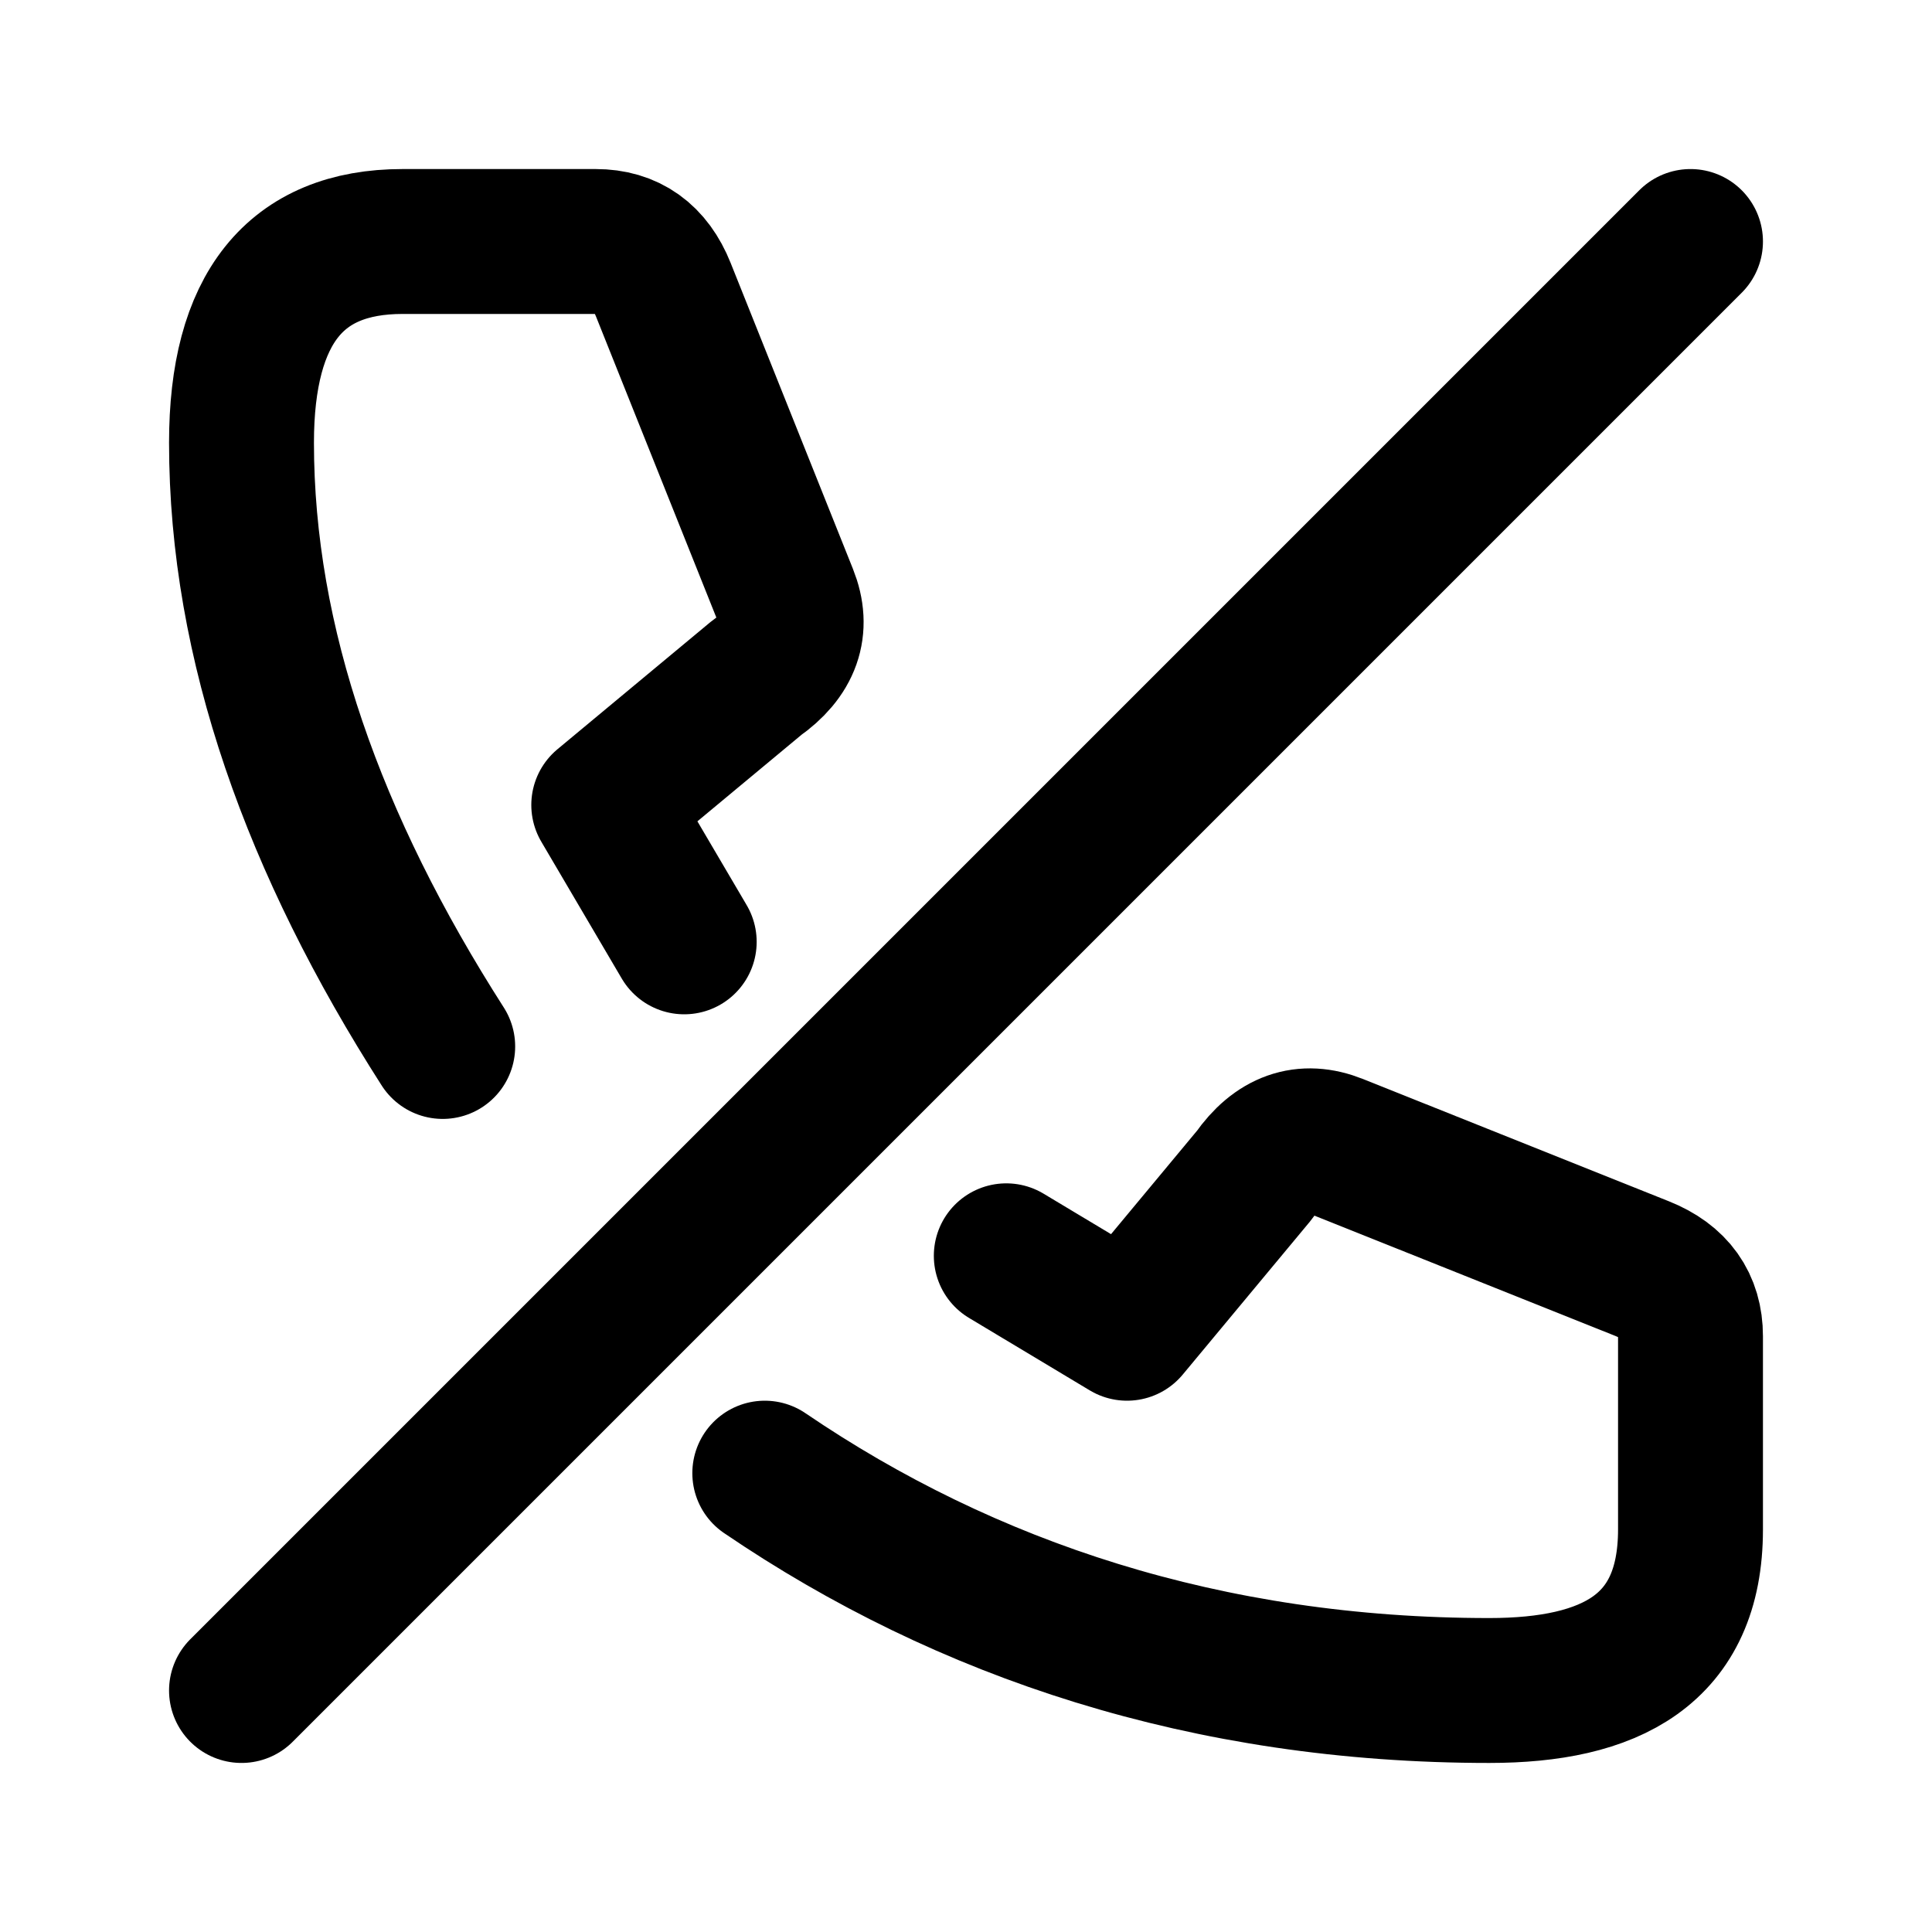
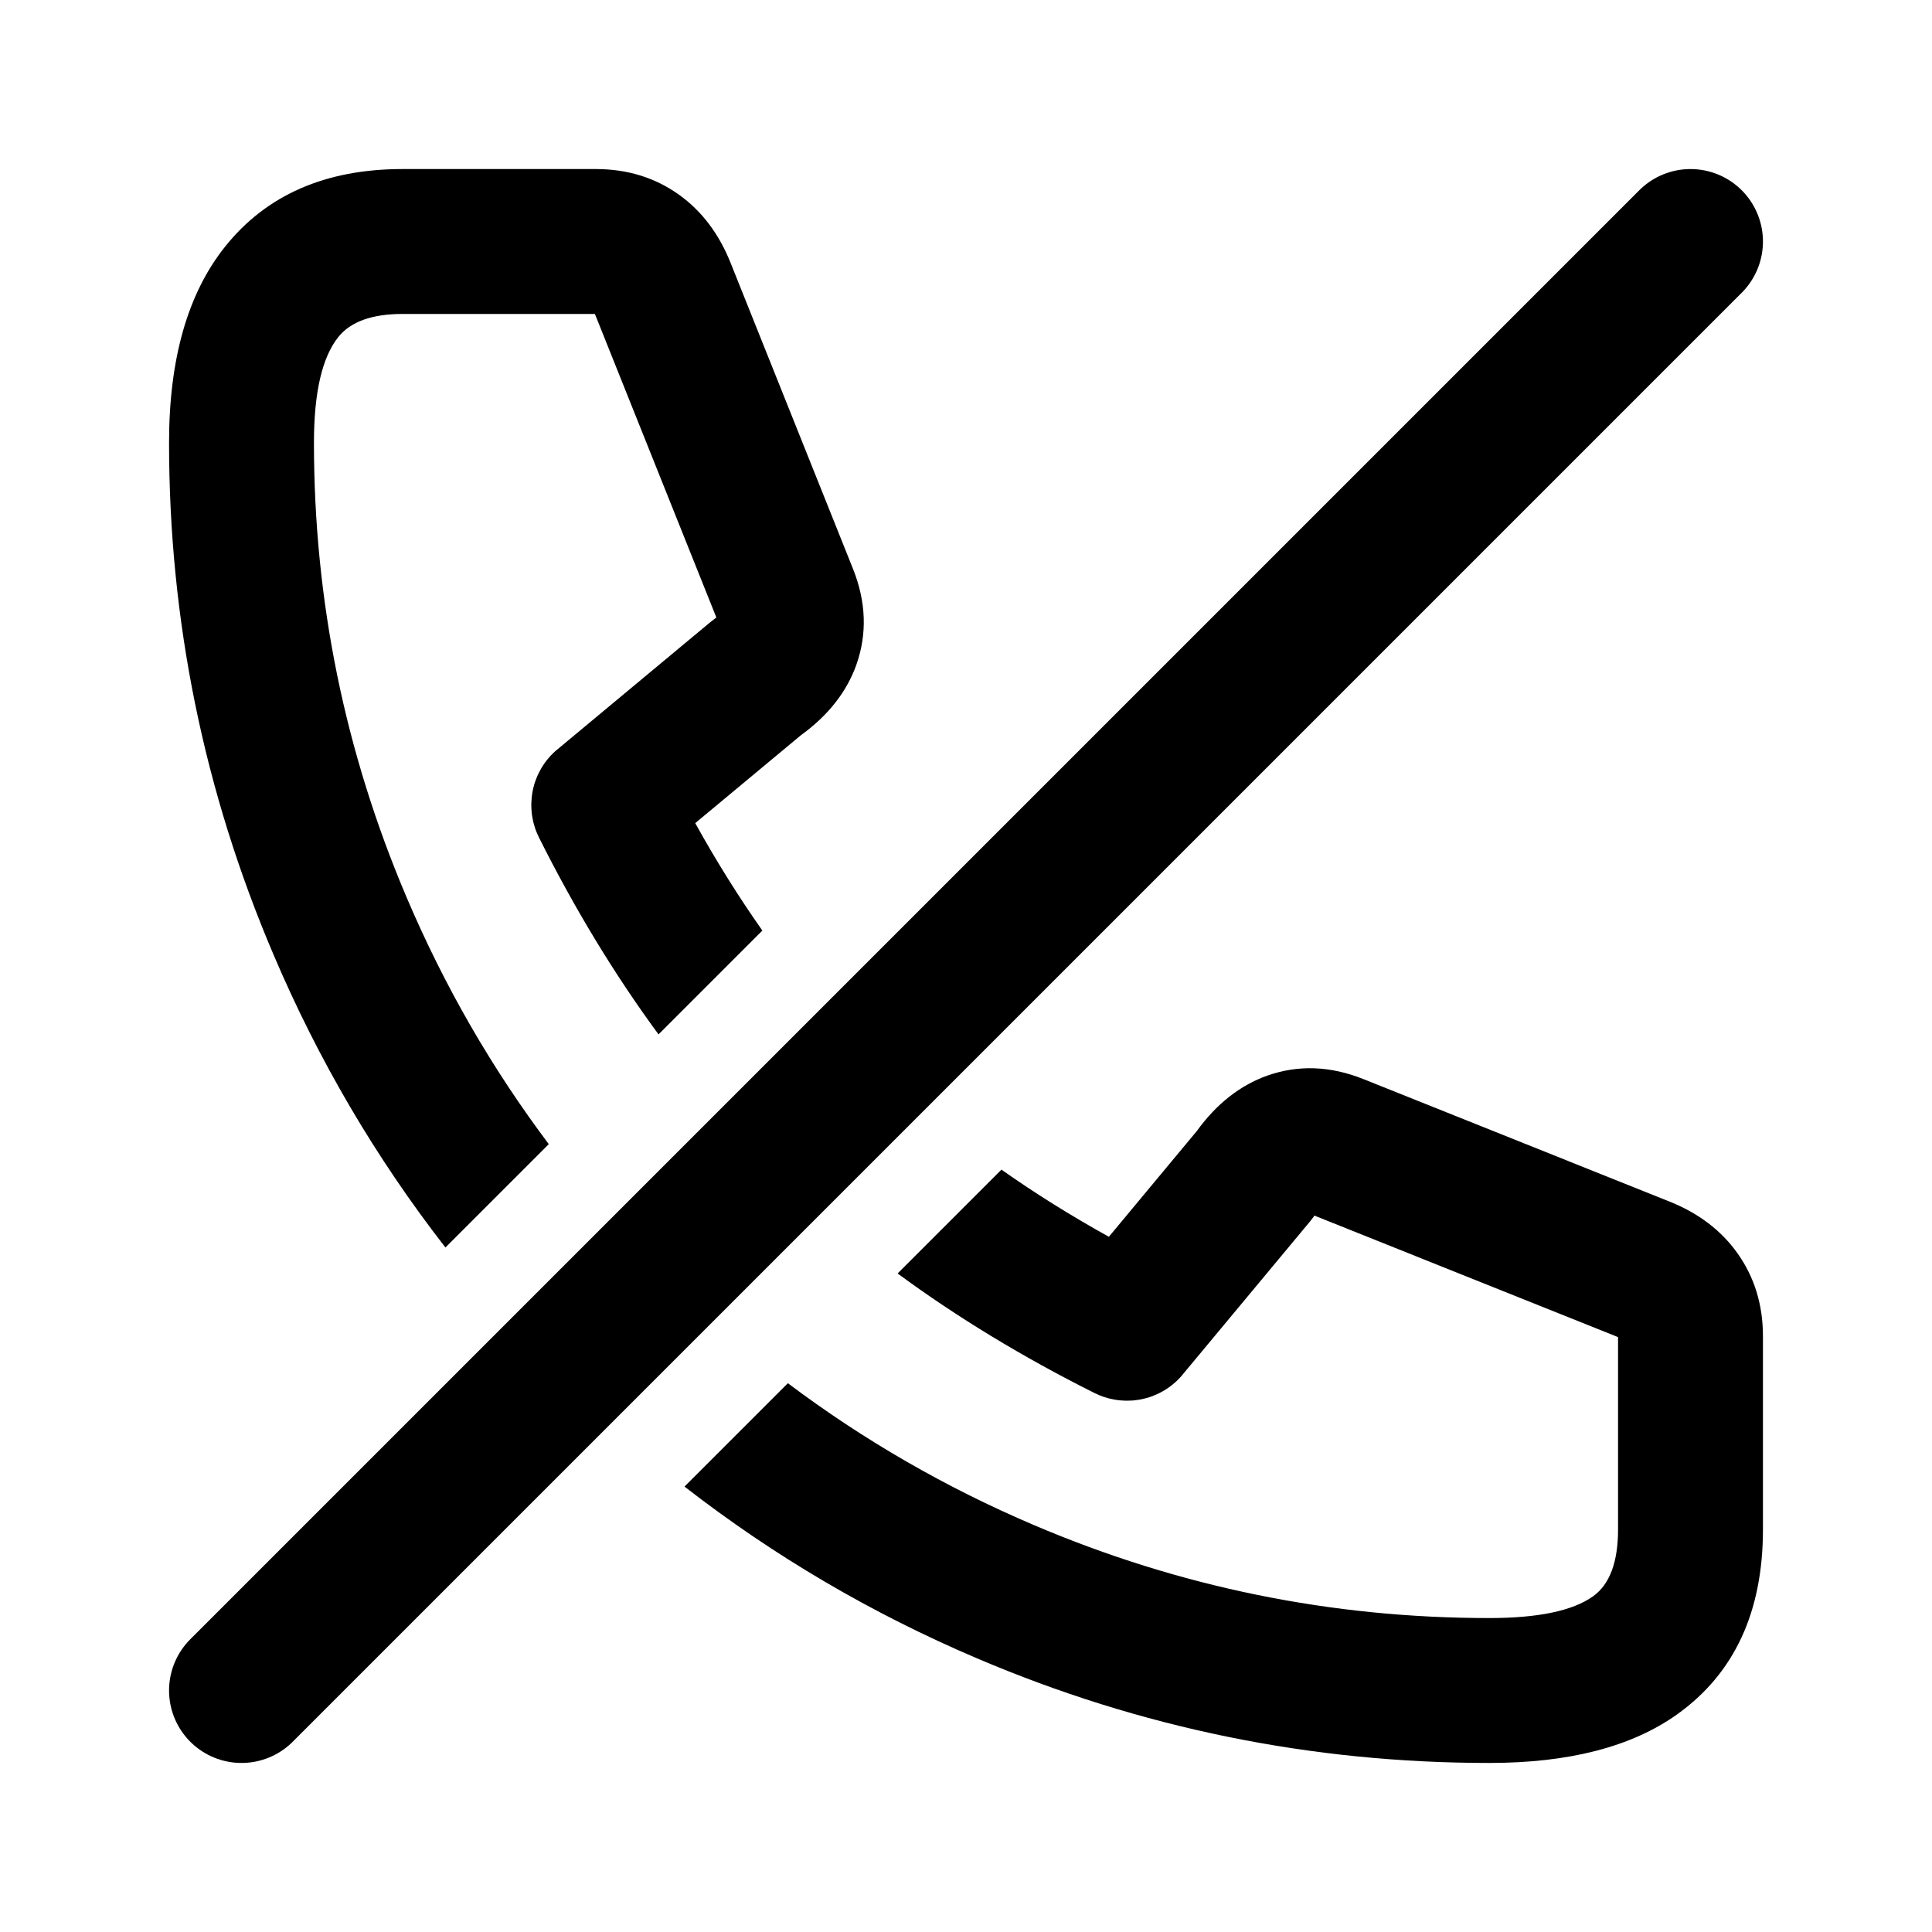
<svg xmlns="http://www.w3.org/2000/svg" width="20" height="20" viewBox="0 0 20 20" fill="none" stroke="currentColor" color="currentColor" stroke-width="1.5" stroke-linecap="round" stroke-linejoin="round" stroke-miterlimit="3" focusable="false" aria-hidden="true">
-   <path d="M4.583 10.833C3.25 8.75 2.5 6.667 2.5 4.583Q2.5 2.5 4.167 2.5H6.167Q6.667 2.5 6.867 3L8.133 6.167Q8.333 6.667 7.833 7.017L6.25 8.333L7.083 9.75" />
-   <path d="M7.917 15.25C10 16.667 12.5 17.5 15.417 17.5C16.667 17.5 17.5 17.083 17.5 15.833V13.833Q17.5 13.333 17 13.133L13.833 11.867Q13.333 11.667 12.983 12.167L11.667 13.75L10.417 13" />
+   <path d="M7.892 9.633Q7.524 9.111 7.197 8.521L8.291 7.611Q8.715 7.304 8.866 6.879Q9.034 6.4 8.83 5.888L7.563 2.721Q7.381 2.267 7.028 2.015Q6.657 1.75 6.167 1.75L4.167 1.75Q2.973 1.75 2.331 2.552Q1.75 3.279 1.75 4.583Q1.75 7.345 2.832 9.884Q3.53 11.523 4.611 12.914L5.681 11.844Q4.796 10.667 4.212 9.296Q3.25 7.038 3.25 4.583Q3.25 3.805 3.502 3.489Q3.694 3.25 4.167 3.25L6.158 3.25Q6.164 3.262 6.17 3.279L7.416 6.393Q7.41 6.398 7.403 6.402Q7.378 6.42 7.354 6.44L5.771 7.757Q5.758 7.767 5.747 7.777Q5.735 7.788 5.724 7.799Q5.713 7.81 5.702 7.821Q5.691 7.833 5.681 7.845Q5.671 7.857 5.661 7.869Q5.651 7.881 5.642 7.894Q5.633 7.907 5.624 7.92Q5.616 7.933 5.607 7.947Q5.599 7.96 5.592 7.974Q5.584 7.987 5.577 8.002Q5.57 8.016 5.564 8.03Q5.558 8.044 5.552 8.059Q5.546 8.074 5.541 8.088Q5.536 8.103 5.531 8.118Q5.527 8.133 5.523 8.149Q5.519 8.164 5.516 8.179Q5.513 8.195 5.51 8.21Q5.508 8.226 5.506 8.241Q5.504 8.257 5.503 8.273Q5.501 8.288 5.501 8.304Q5.5 8.32 5.5 8.335Q5.5 8.351 5.501 8.367Q5.502 8.383 5.503 8.398Q5.504 8.414 5.506 8.429Q5.508 8.445 5.511 8.46Q5.513 8.476 5.517 8.491Q5.52 8.507 5.524 8.522Q5.528 8.537 5.533 8.552Q5.537 8.567 5.542 8.582Q5.548 8.597 5.553 8.611Q5.559 8.626 5.566 8.64Q5.572 8.655 5.579 8.669Q6.136 9.782 6.817 10.708L7.892 9.633ZM9.292 13.183L10.367 12.108Q10.889 12.476 11.479 12.803L12.389 11.709Q12.696 11.285 13.121 11.134Q13.6 10.966 14.112 11.17L17.279 12.437Q17.733 12.618 17.985 12.972Q18.25 13.343 18.25 13.833L18.25 15.833Q18.25 17.112 17.363 17.746Q16.657 18.25 15.417 18.25Q12.655 18.25 10.116 17.168Q8.477 16.47 7.086 15.389L8.156 14.319Q9.333 15.204 10.704 15.788Q12.962 16.75 15.417 16.75Q16.176 16.75 16.491 16.525Q16.75 16.34 16.75 15.833L16.75 13.842Q16.738 13.836 16.721 13.83L13.607 12.584Q13.602 12.59 13.598 12.597Q13.58 12.622 13.56 12.646L12.243 14.229Q12.233 14.242 12.223 14.253Q12.212 14.265 12.201 14.276Q12.19 14.287 12.179 14.298Q12.167 14.309 12.155 14.319Q12.143 14.329 12.131 14.339Q12.119 14.349 12.106 14.358Q12.093 14.367 12.08 14.376Q12.067 14.384 12.053 14.393Q12.04 14.401 12.026 14.408Q12.012 14.416 11.998 14.423Q11.984 14.43 11.97 14.436Q11.956 14.442 11.941 14.448Q11.926 14.454 11.912 14.459Q11.897 14.464 11.882 14.469Q11.867 14.473 11.851 14.477Q11.836 14.481 11.821 14.484Q11.805 14.487 11.79 14.49Q11.774 14.492 11.759 14.494Q11.743 14.496 11.727 14.498Q11.712 14.499 11.696 14.499Q11.68 14.5 11.665 14.5Q11.649 14.5 11.633 14.499Q11.617 14.498 11.602 14.497Q11.586 14.496 11.571 14.494Q11.555 14.492 11.54 14.489Q11.524 14.486 11.509 14.483Q11.493 14.48 11.478 14.476Q11.463 14.472 11.448 14.467Q11.433 14.463 11.418 14.458Q11.403 14.452 11.389 14.447Q11.374 14.441 11.36 14.434Q11.345 14.428 11.331 14.421Q10.218 13.864 9.292 13.183Z" fill="currentColor" stroke="none" fill-rule="evenodd" />
  <path d="M2.5 17.5L17.5 2.5" />
</svg>
